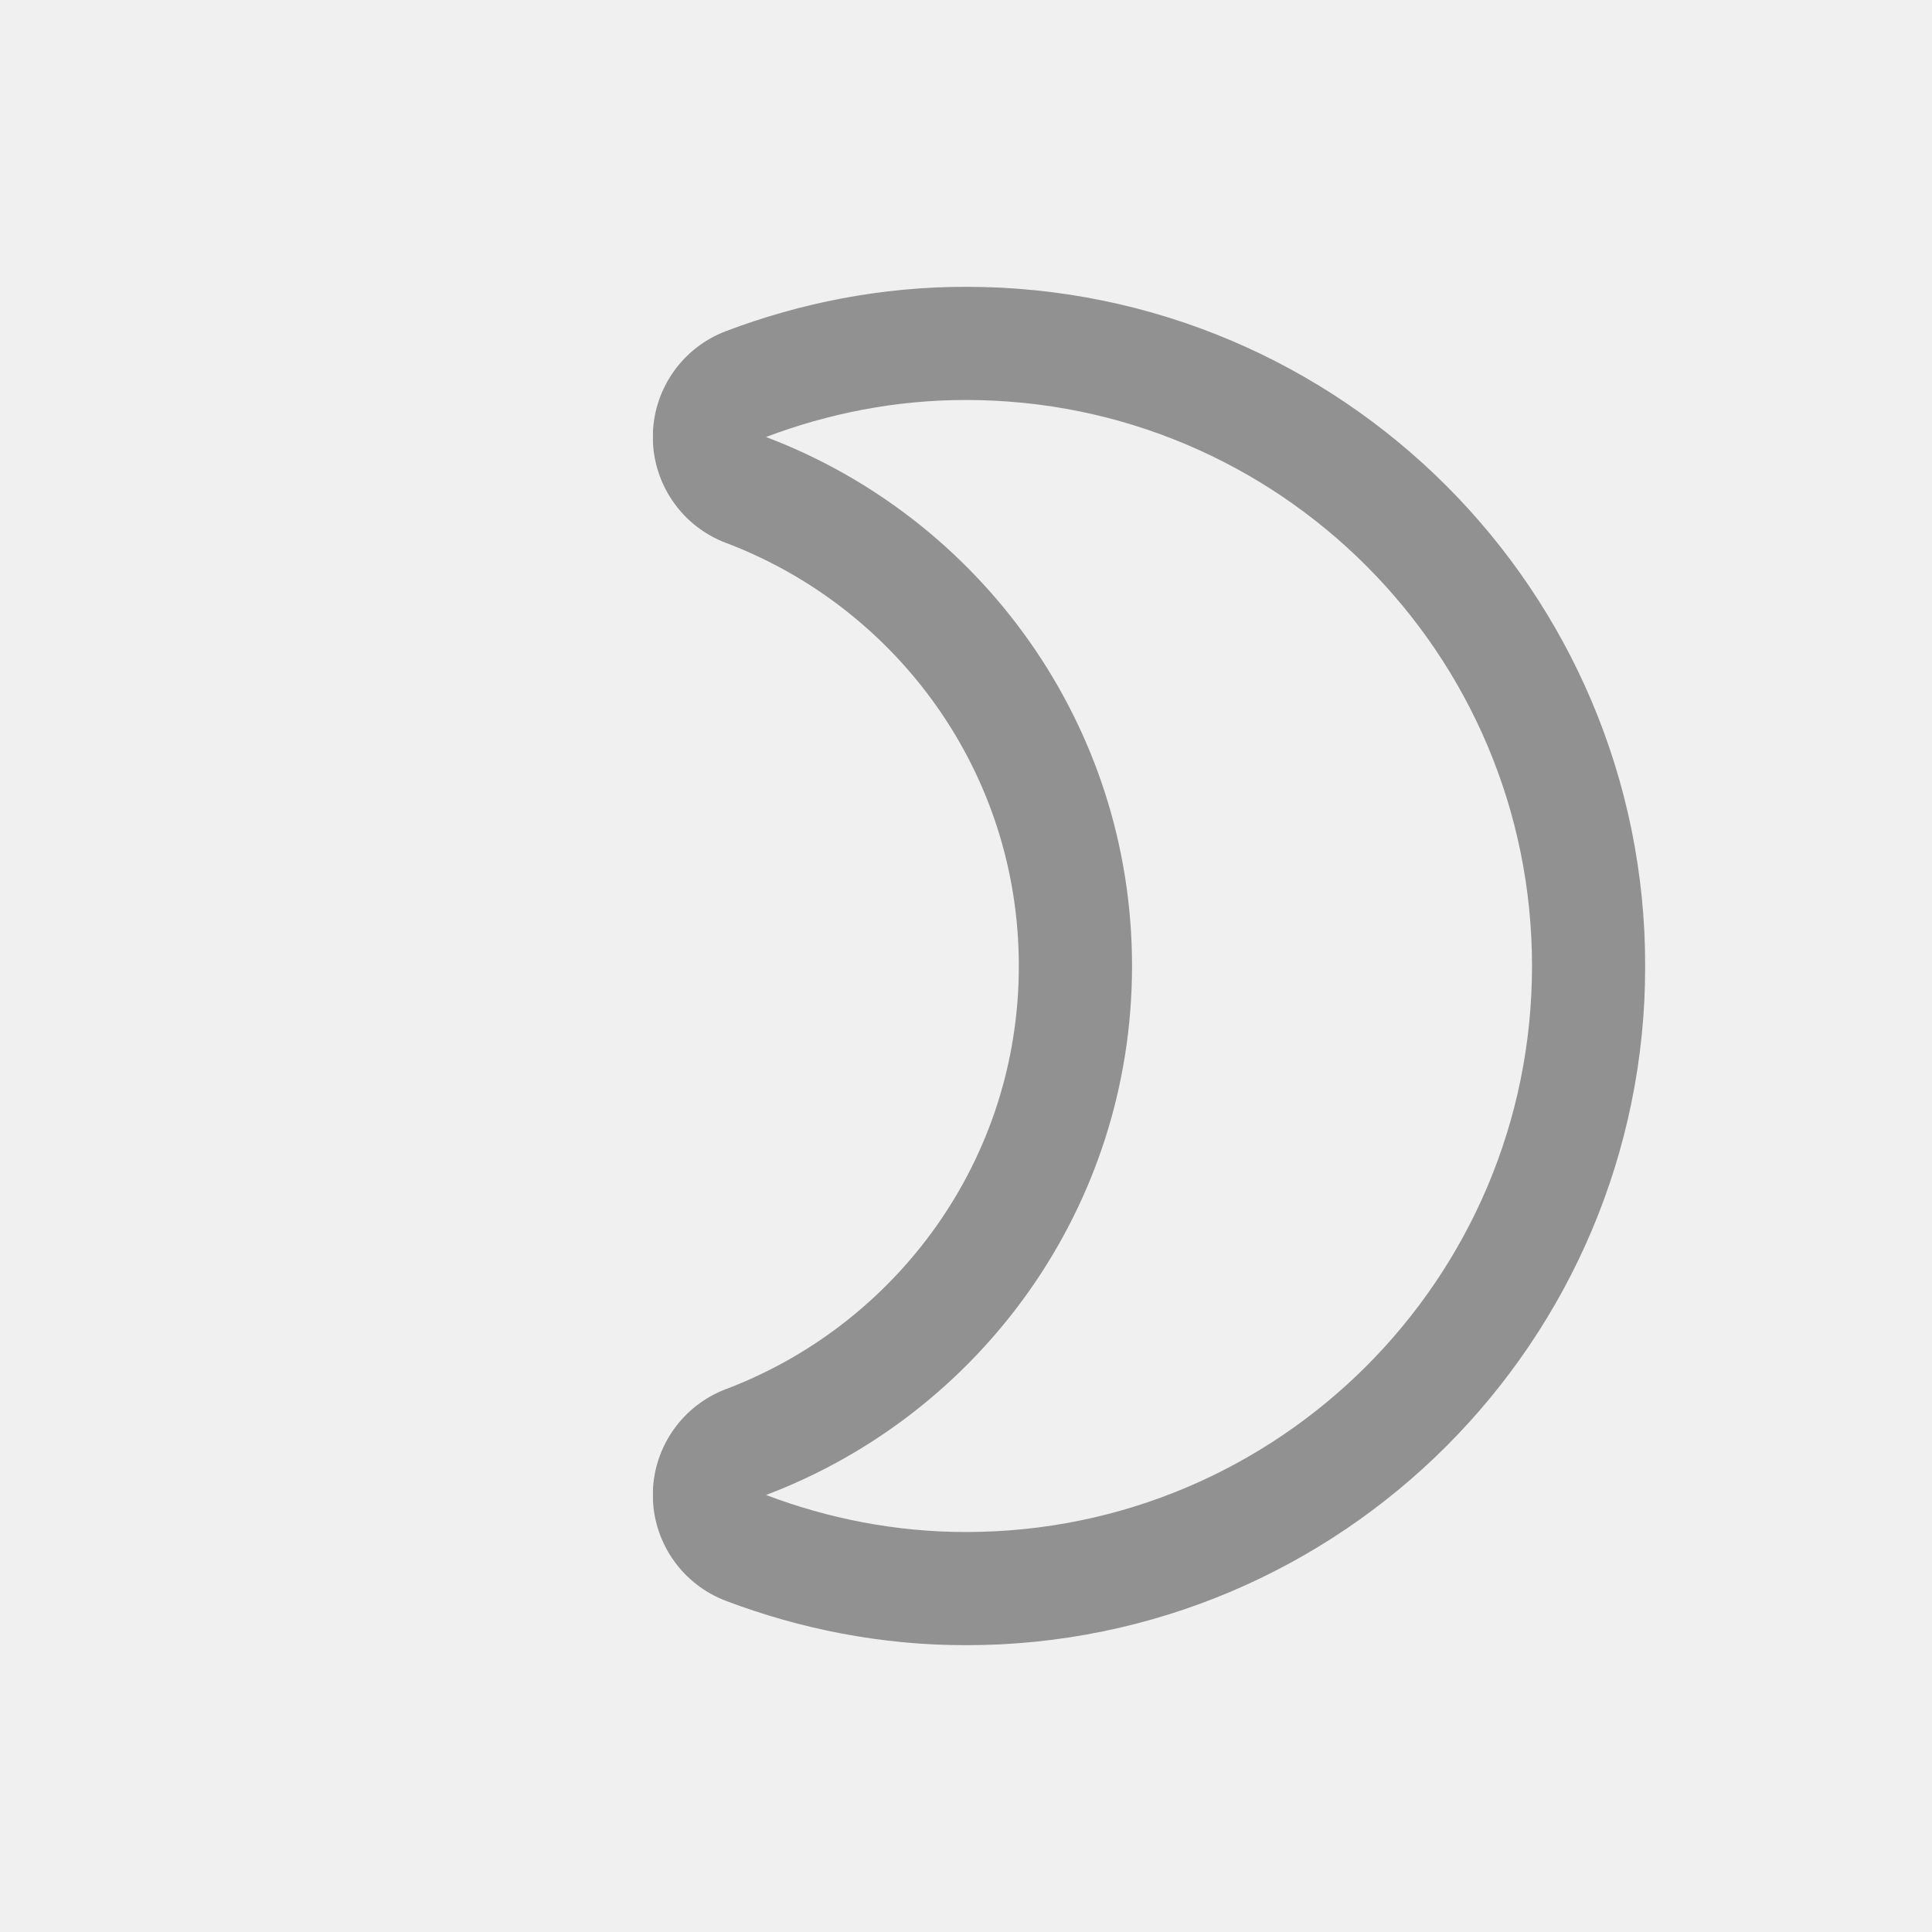
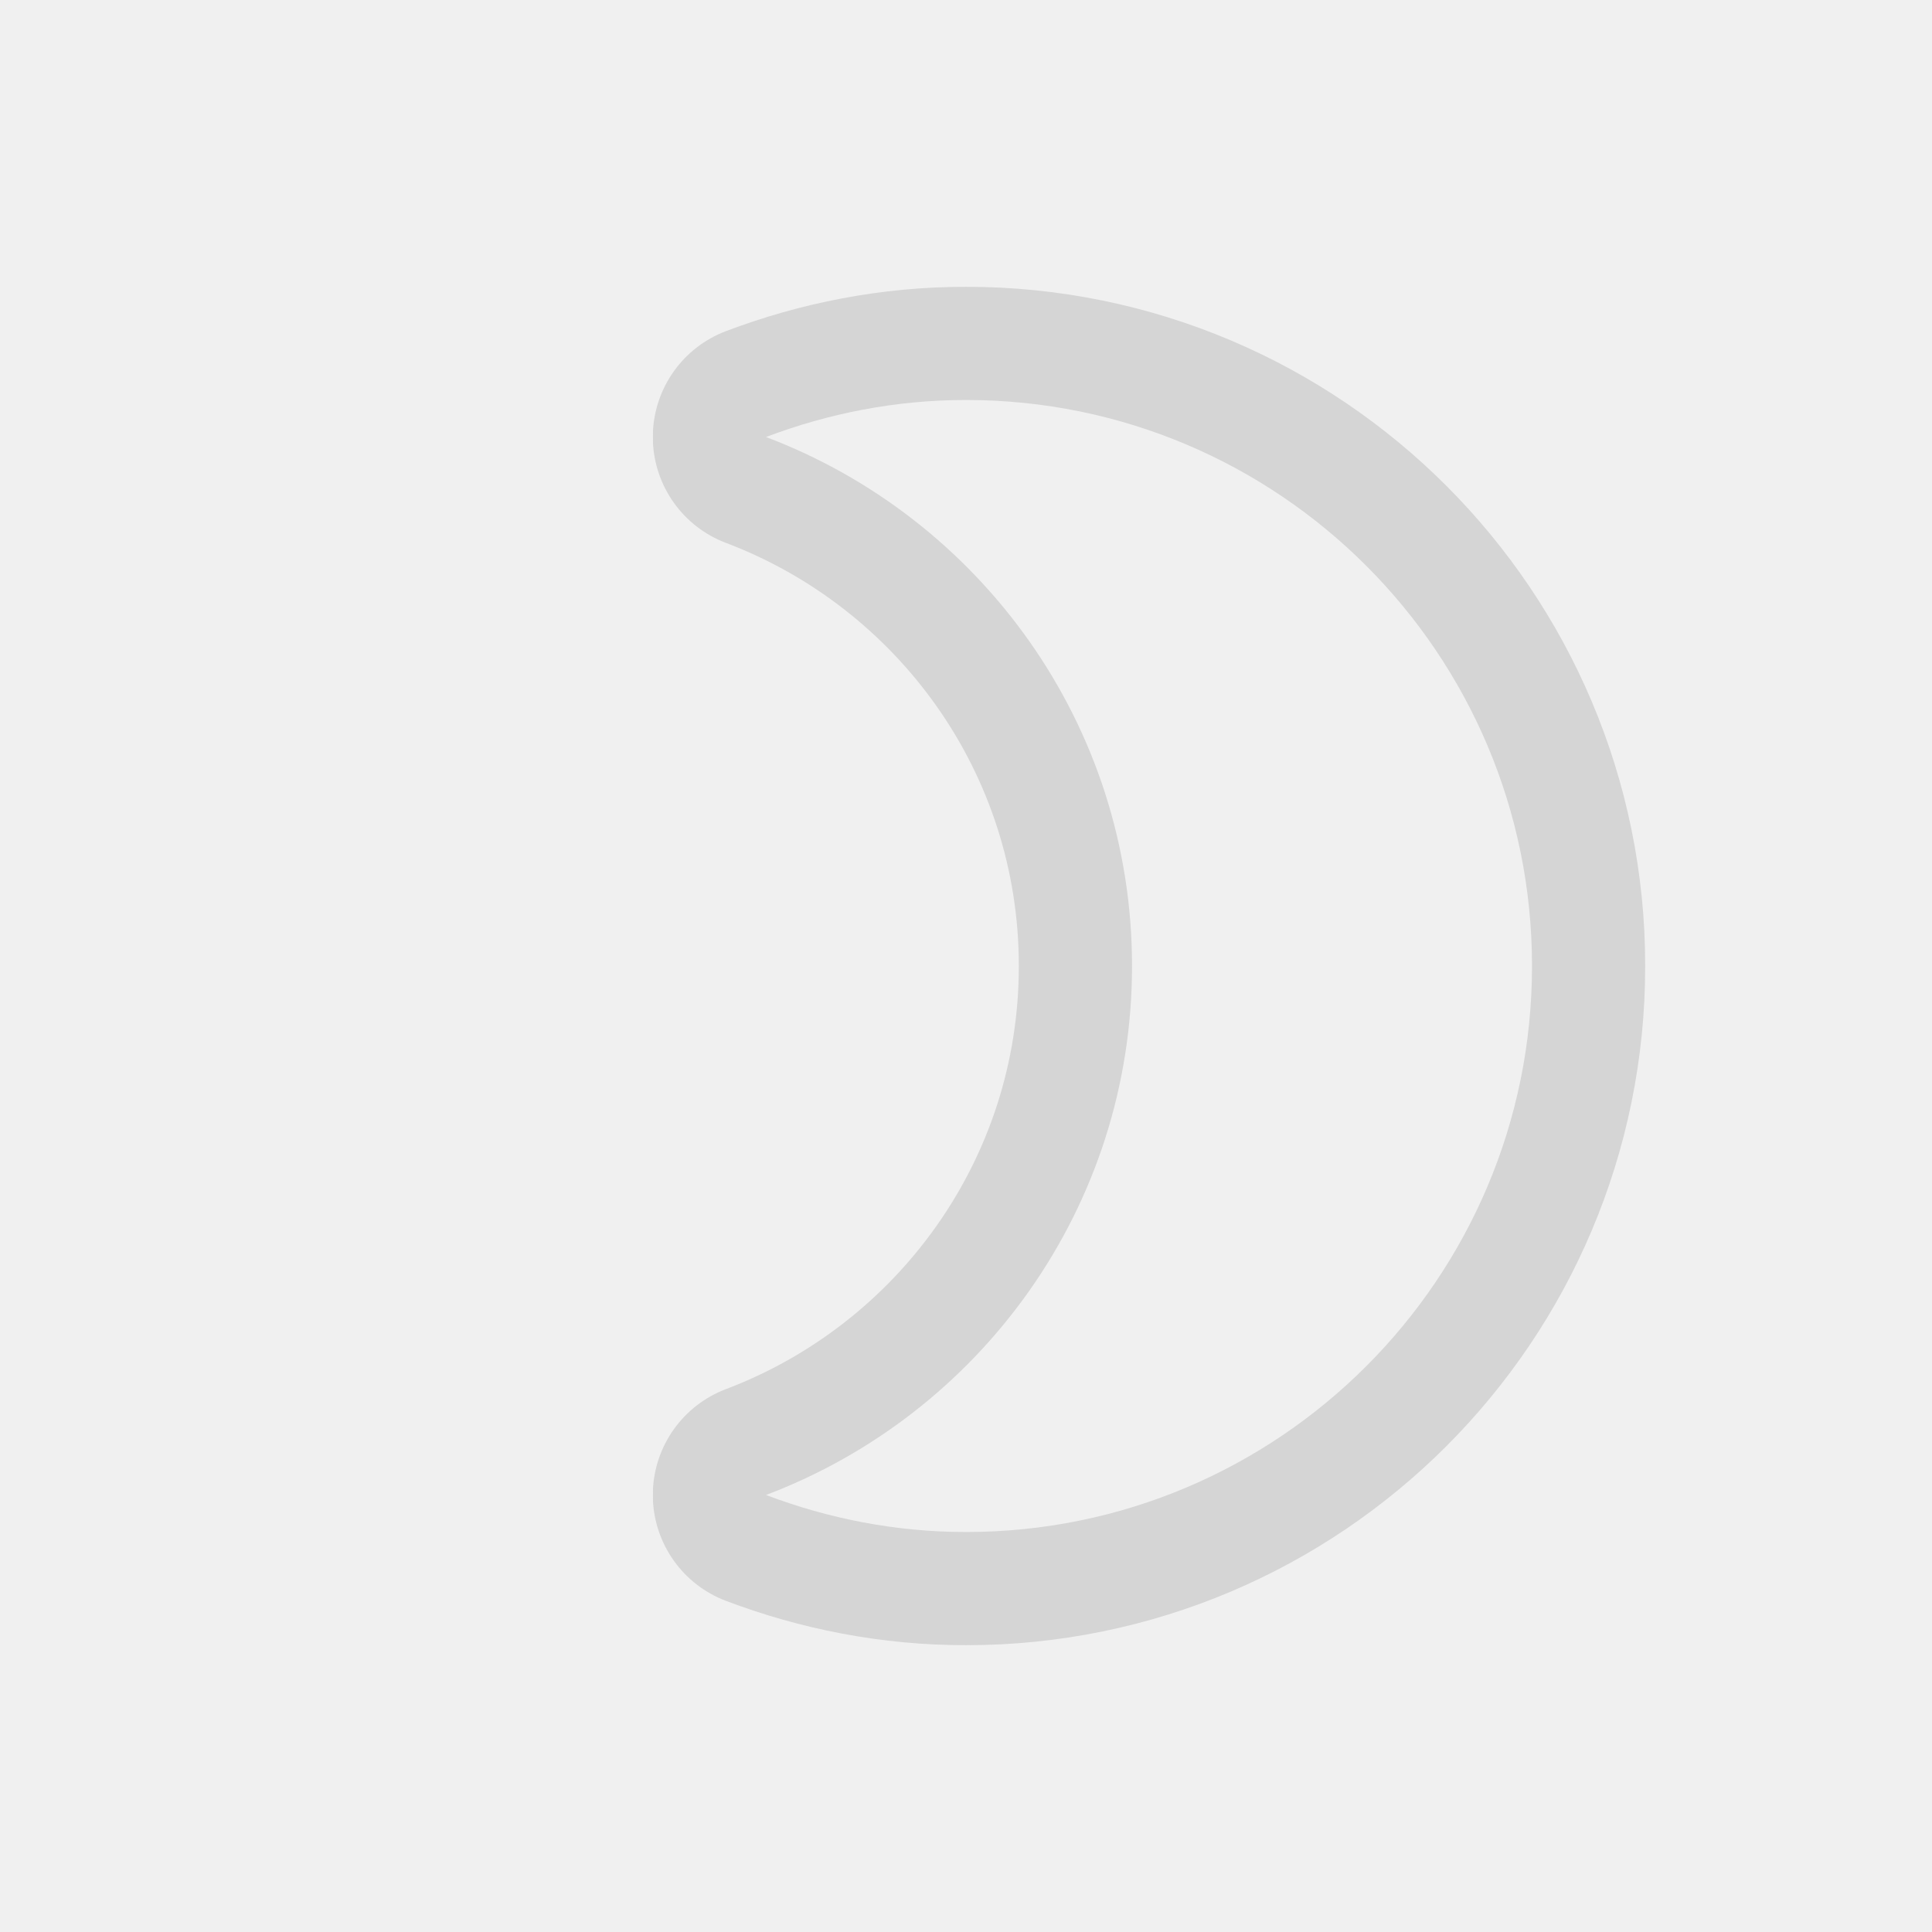
<svg xmlns="http://www.w3.org/2000/svg" xmlns:ns1="http://vectornator.io" xmlns:xlink="http://www.w3.org/1999/xlink" height="512.0px" stroke-miterlimit="10" style="fill-rule:nonzero;clip-rule:evenodd;stroke-linecap:round;stroke-linejoin:round;" version="1.1" viewBox="0 0 512 512" width="512.0px" xml:space="preserve">
  <defs>
    <path d="M256 106C237.31 106 219.503 109.567 203 115.812C259.642 137.25 300 191.848 300 256C300 320.152 259.642 374.75 203 396.188C219.503 402.433 237.31 406 256 406C338.843 406 406 338.843 406 256C406 173.157 338.843 106 256 106Z" id="Fill" />
  </defs>
  <g id="Layer-1" ns1:layerName="Layer 1">
    <g opacity="1" ns1:layerName="Curve 1">
      <mask height="360" id="StrokeMask" maskUnits="userSpaceOnUse" width="263" x="173" y="76">
        <rect fill="#ffffff" height="360" stroke="none" width="263" x="173" y="76" />
        <use fill="#000000" fill-rule="evenodd" stroke="none" xlink:href="#Fill" />
      </mask>
-       <use fill="none" mask="url(#StrokeMask)" stroke="#919191" stroke-linecap="butt" stroke-linejoin="round" stroke-width="60" xlink:href="#Fill" />
+       <use fill="none" mask="url(#StrokeMask)" stroke="#d5d5d5" stroke-linecap="butt" stroke-linejoin="round" stroke-width="60" xlink:href="#Fill" />
    </g>
  </g>
</svg>
